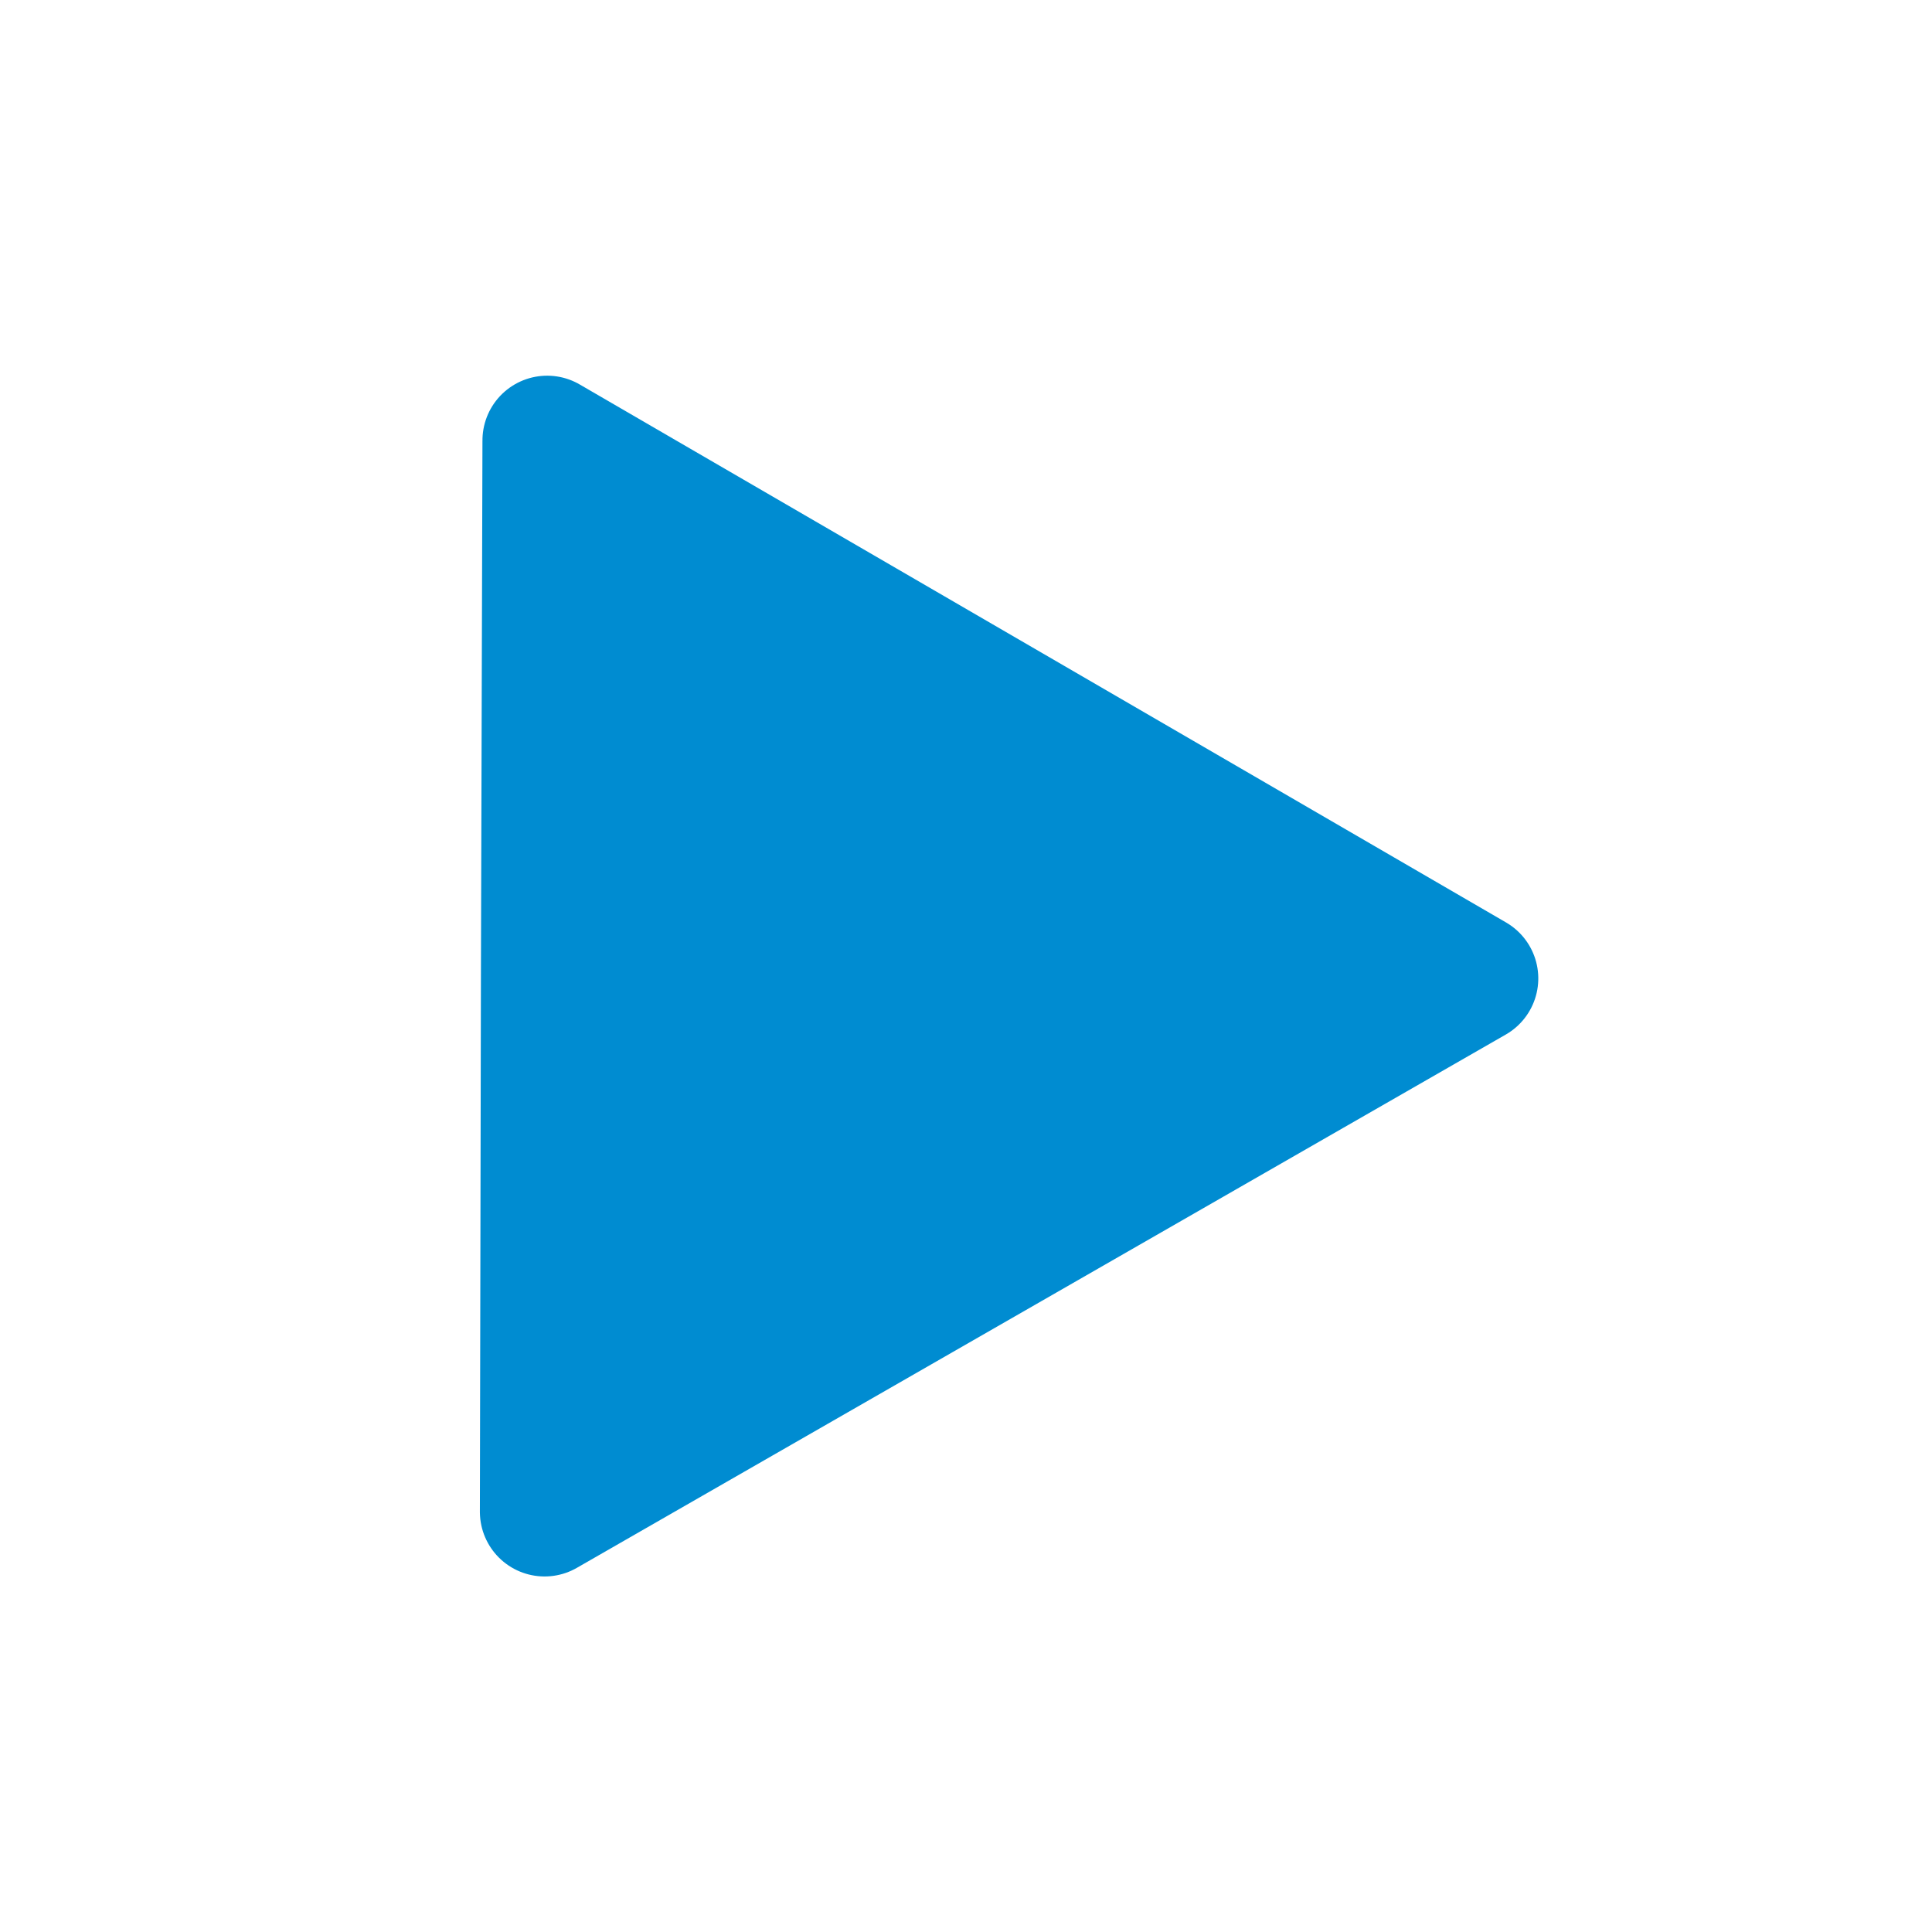
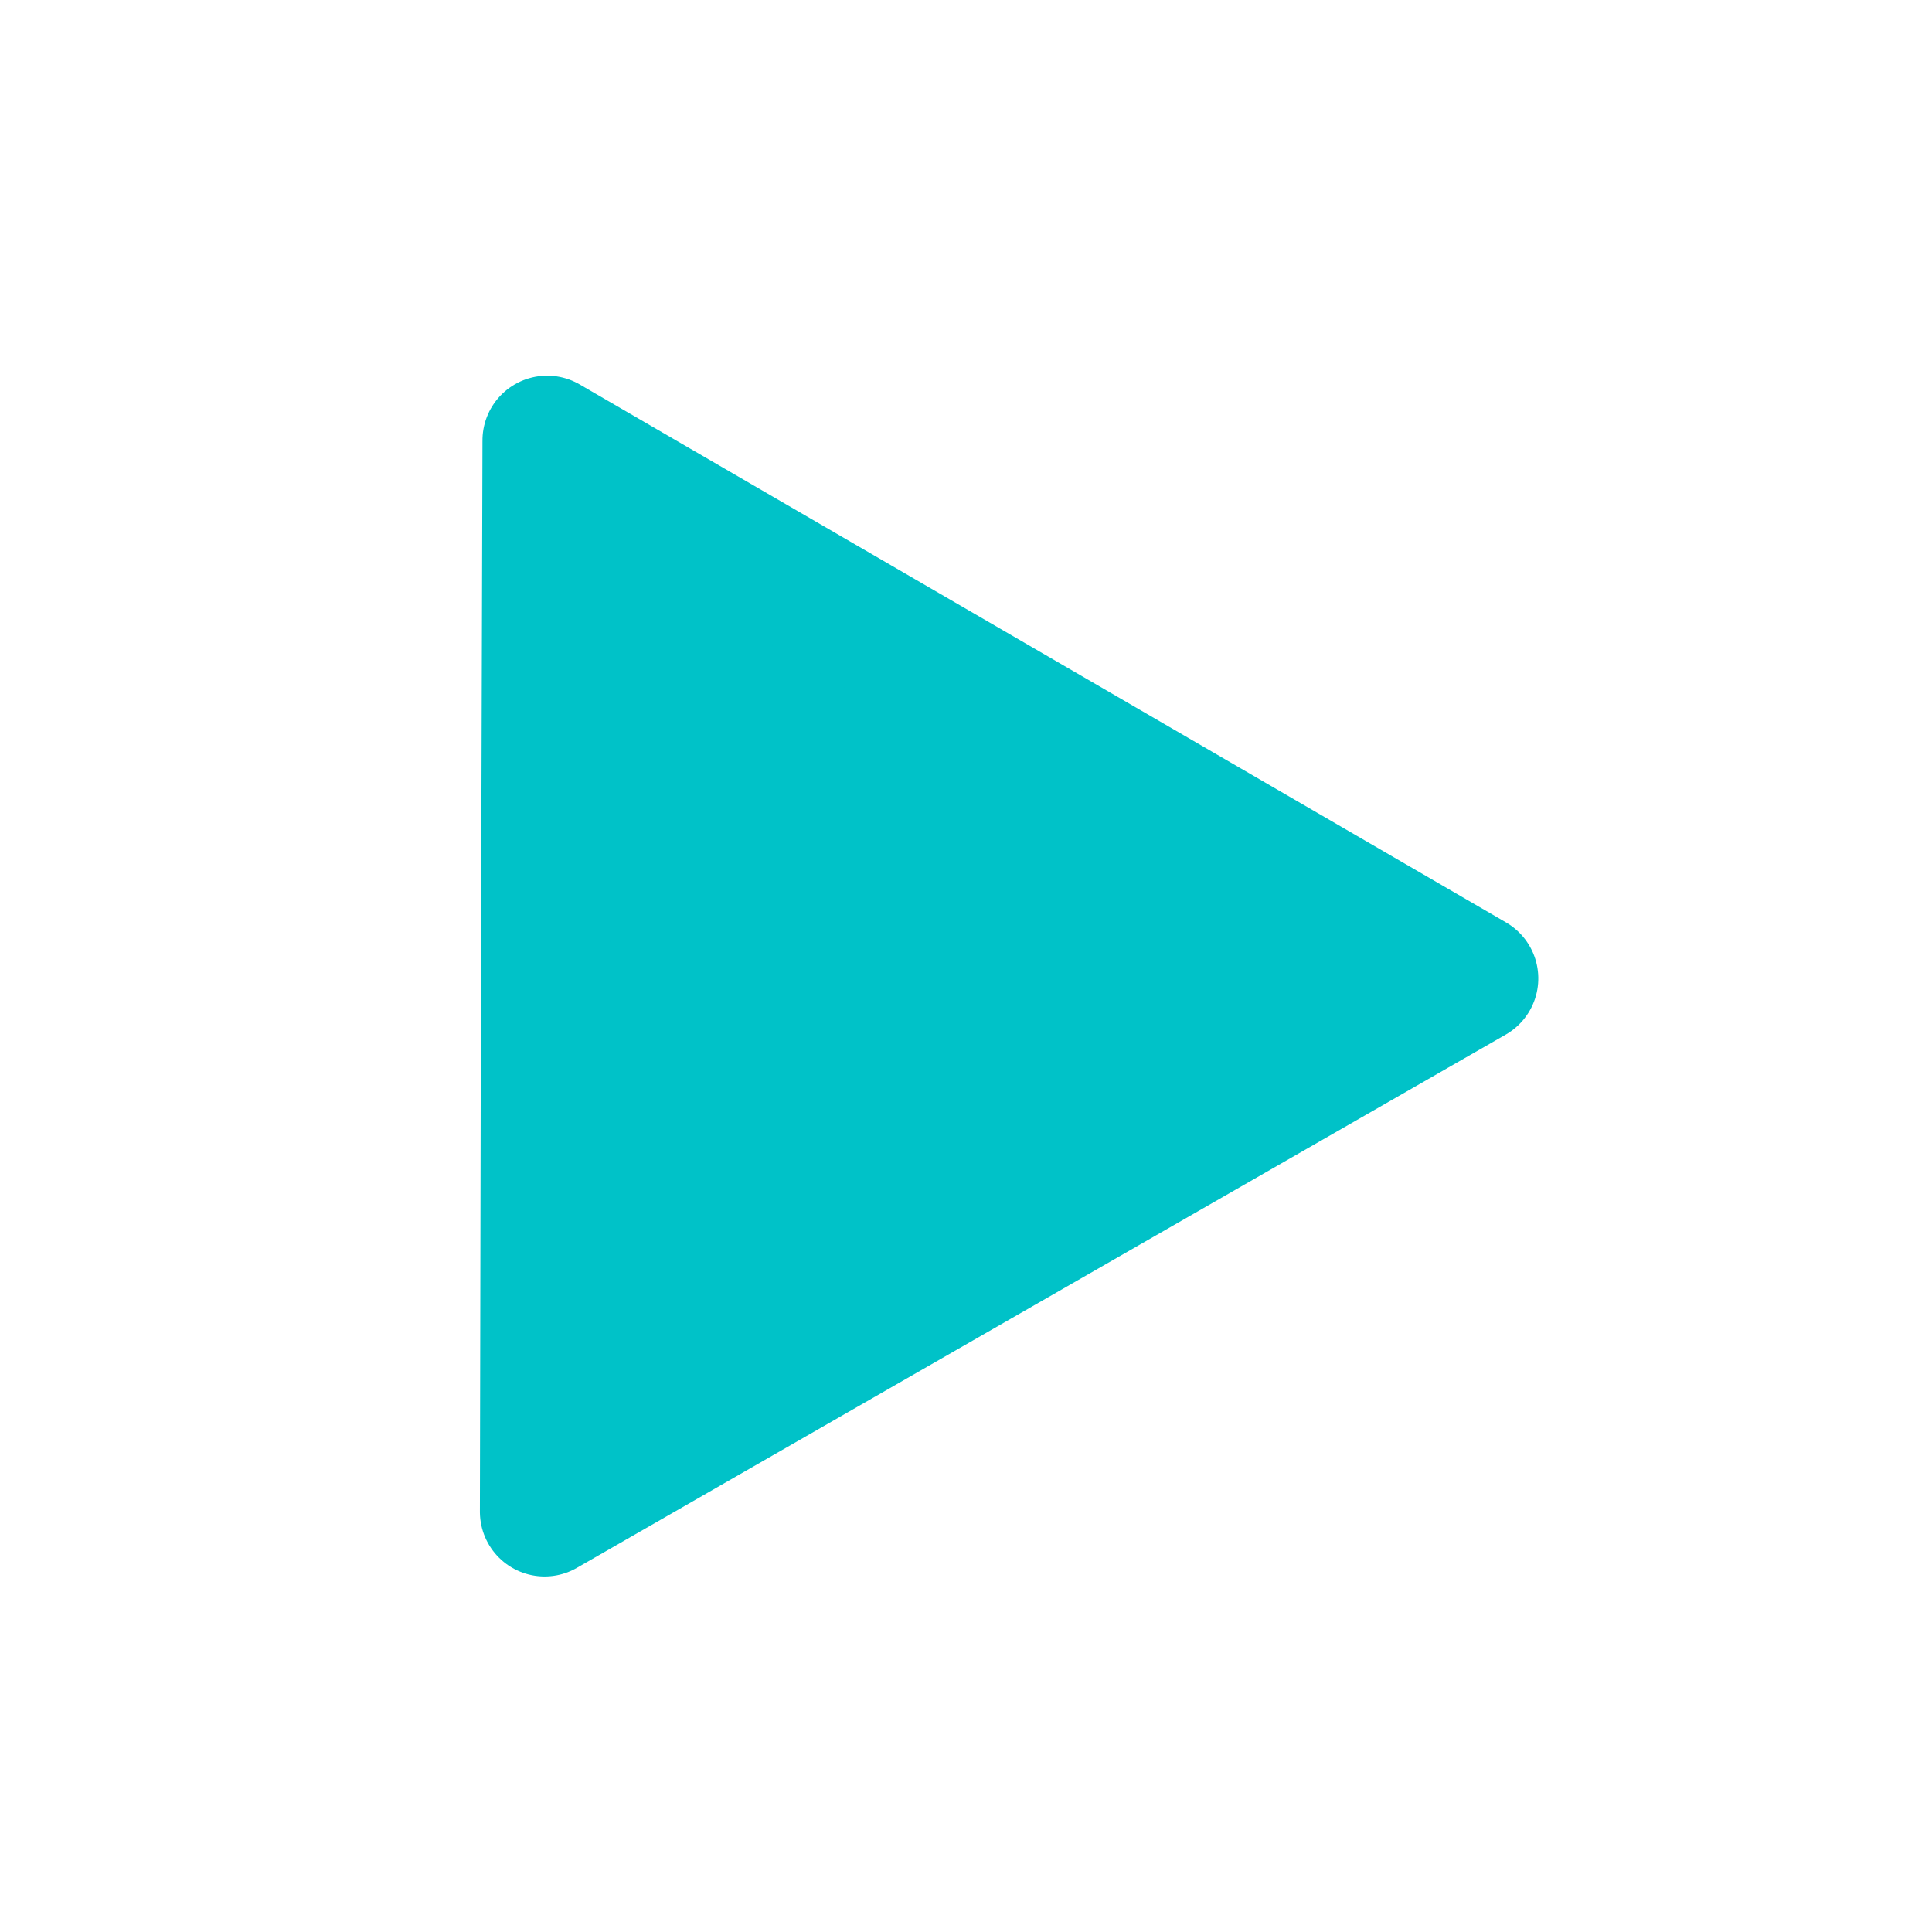
<svg xmlns="http://www.w3.org/2000/svg" width="48" height="48" viewBox="0 0 12.7 12.7" version="1.1" id="svg8">
  <defs id="defs2" />
  <g id="layer1" transform="translate(0,-284.3)">
-     <path style="fill:#008cd1;fill-opacity:1;stroke:#008cd1;stroke-width:0.539;stroke-linecap:square;stroke-linejoin:round;stroke-miterlimit:4;stroke-dasharray:none;stroke-opacity:1;paint-order:normal" id="path814-3" d="m 3.507,291.062 -2.003,-0.982 -2.003,-0.982 1.852,-1.244 1.852,-1.244 0.152,2.226 z" transform="matrix(-1.574906,0.1030308,0.1030308,1.574906,-20.88531,-164.5191)" />
+     <path style="fill:#00c2c8;fill-opacity:1;stroke:#00c2c8;stroke-width:0.539;stroke-linecap:square;stroke-linejoin:round;stroke-miterlimit:4;stroke-dasharray:none;stroke-opacity:1;paint-order:normal" id="path814-3" d="m 3.507,291.062 -2.003,-0.982 -2.003,-0.982 1.852,-1.244 1.852,-1.244 0.152,2.226 z" transform="matrix(-1.574906,0.1030308,0.1030308,1.574906,-20.88531,-164.5191)" />
  </g>
</svg>
